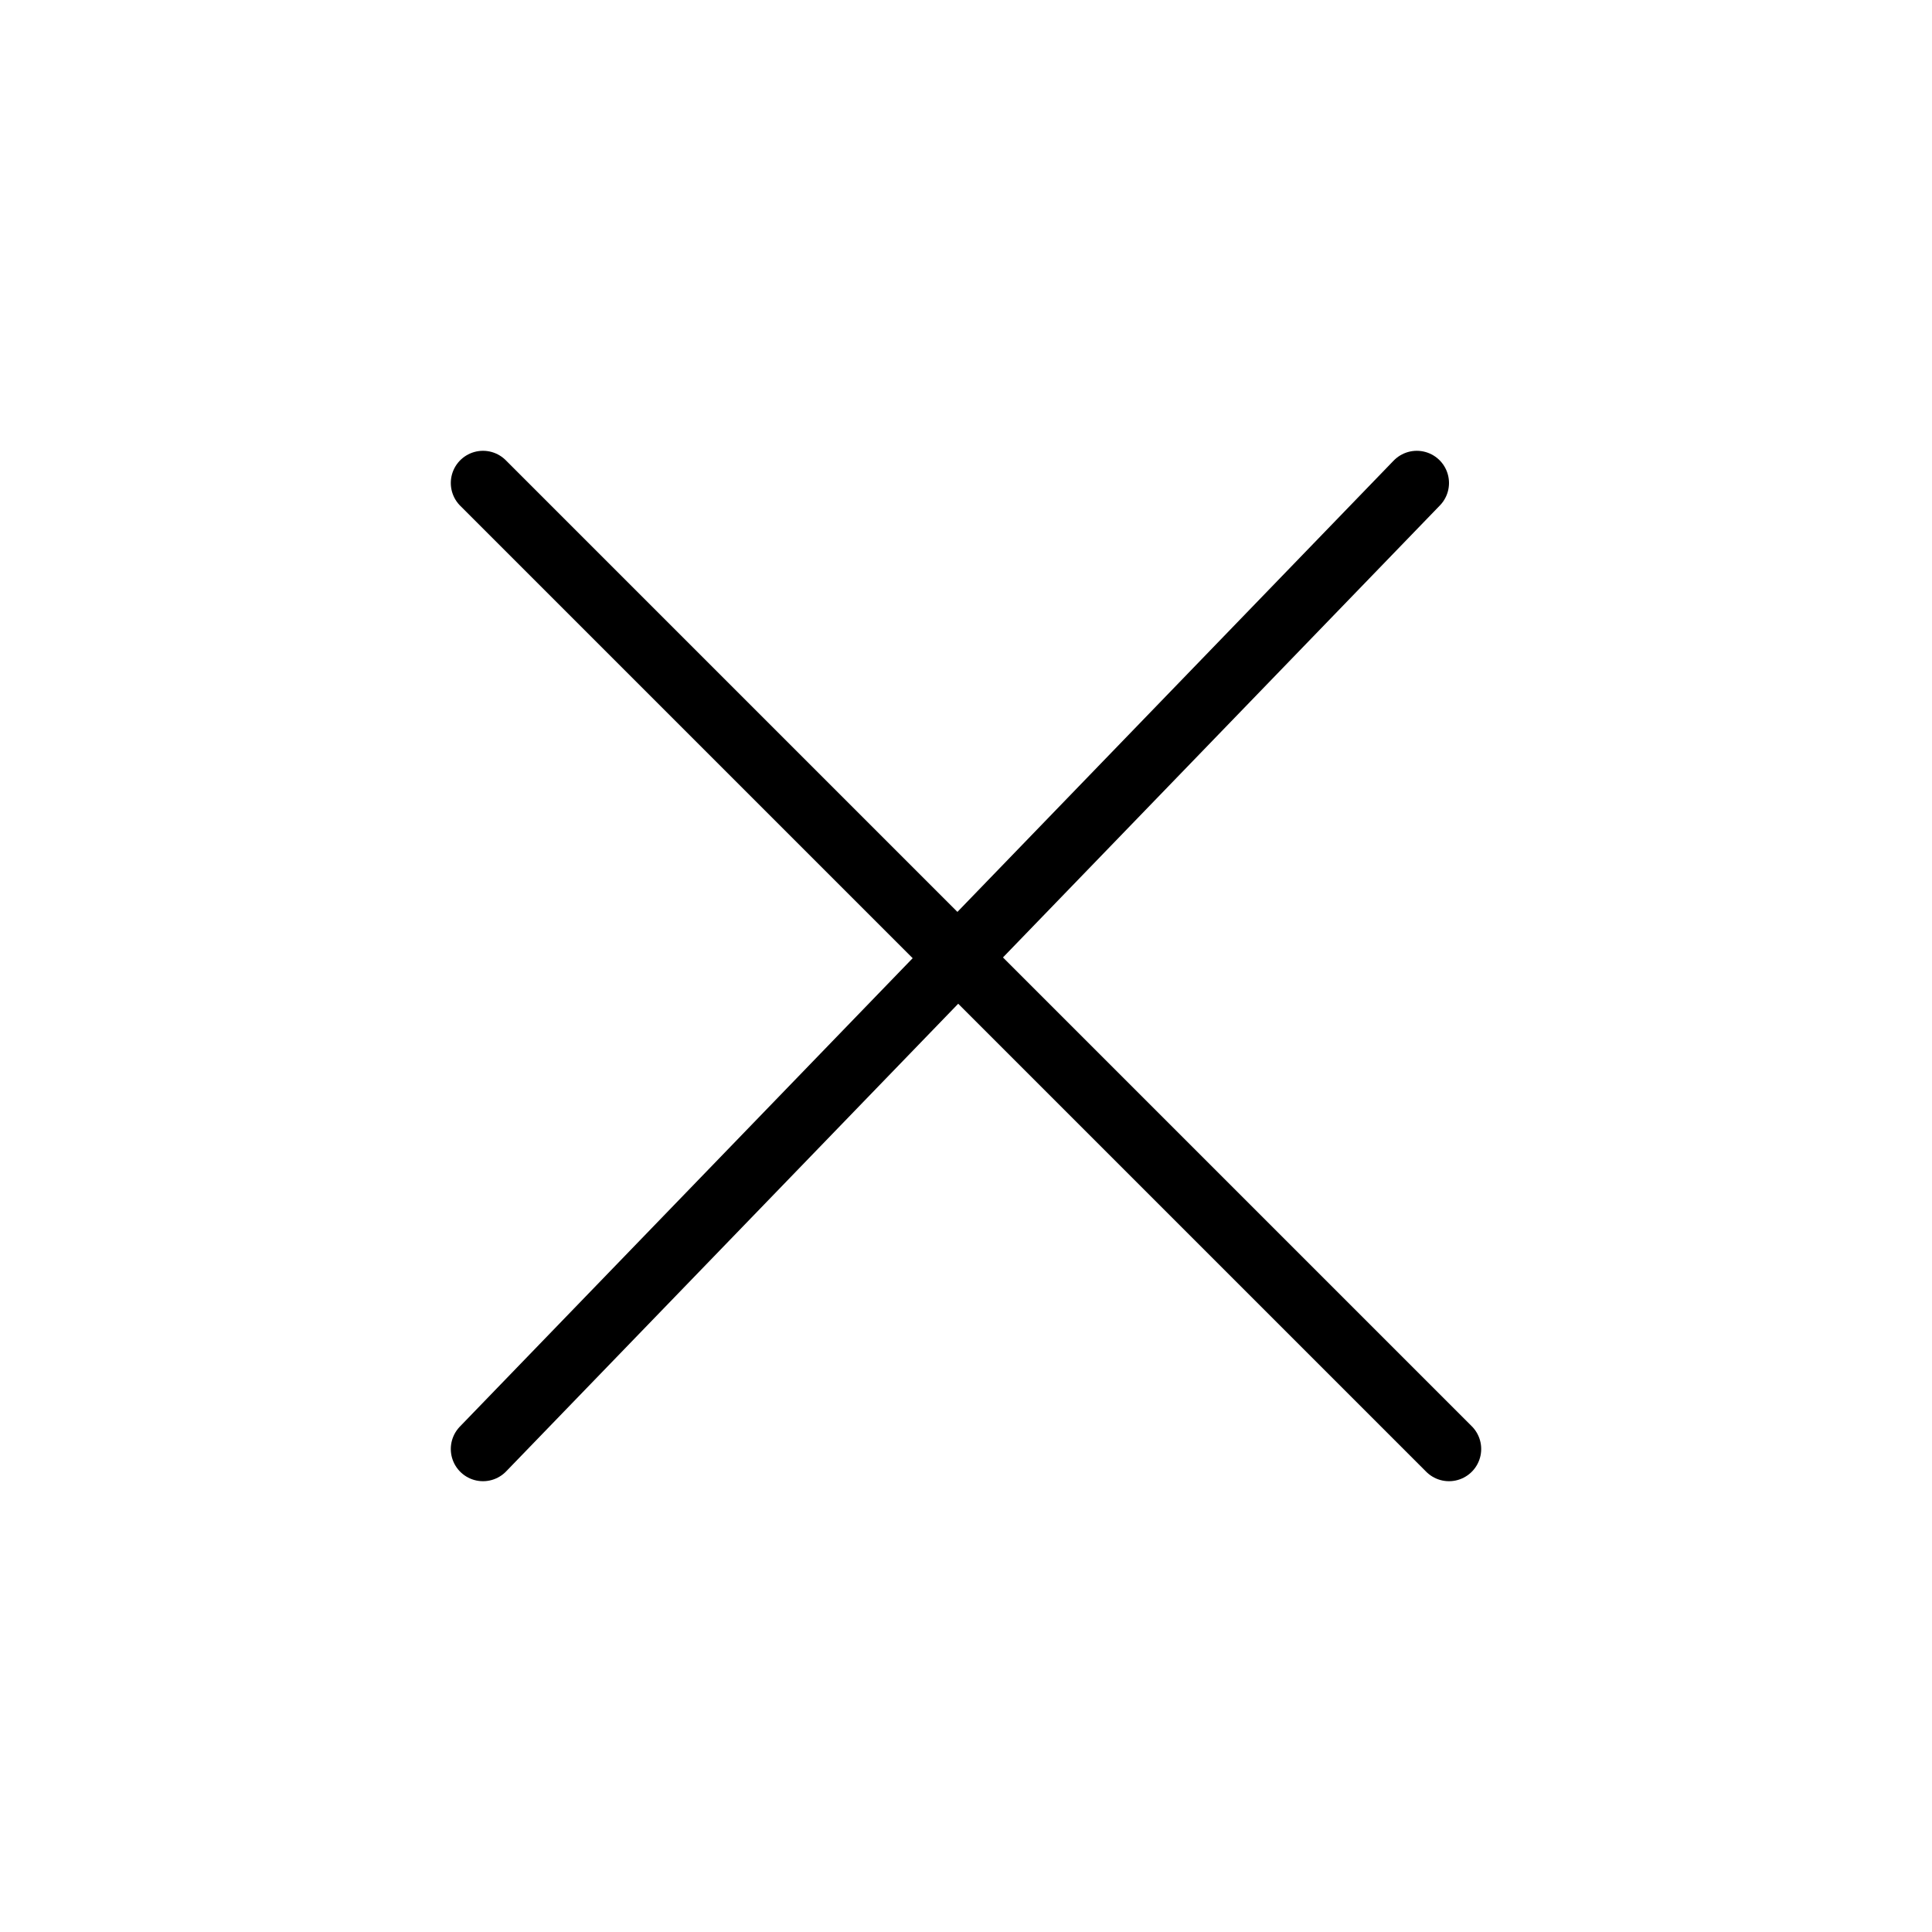
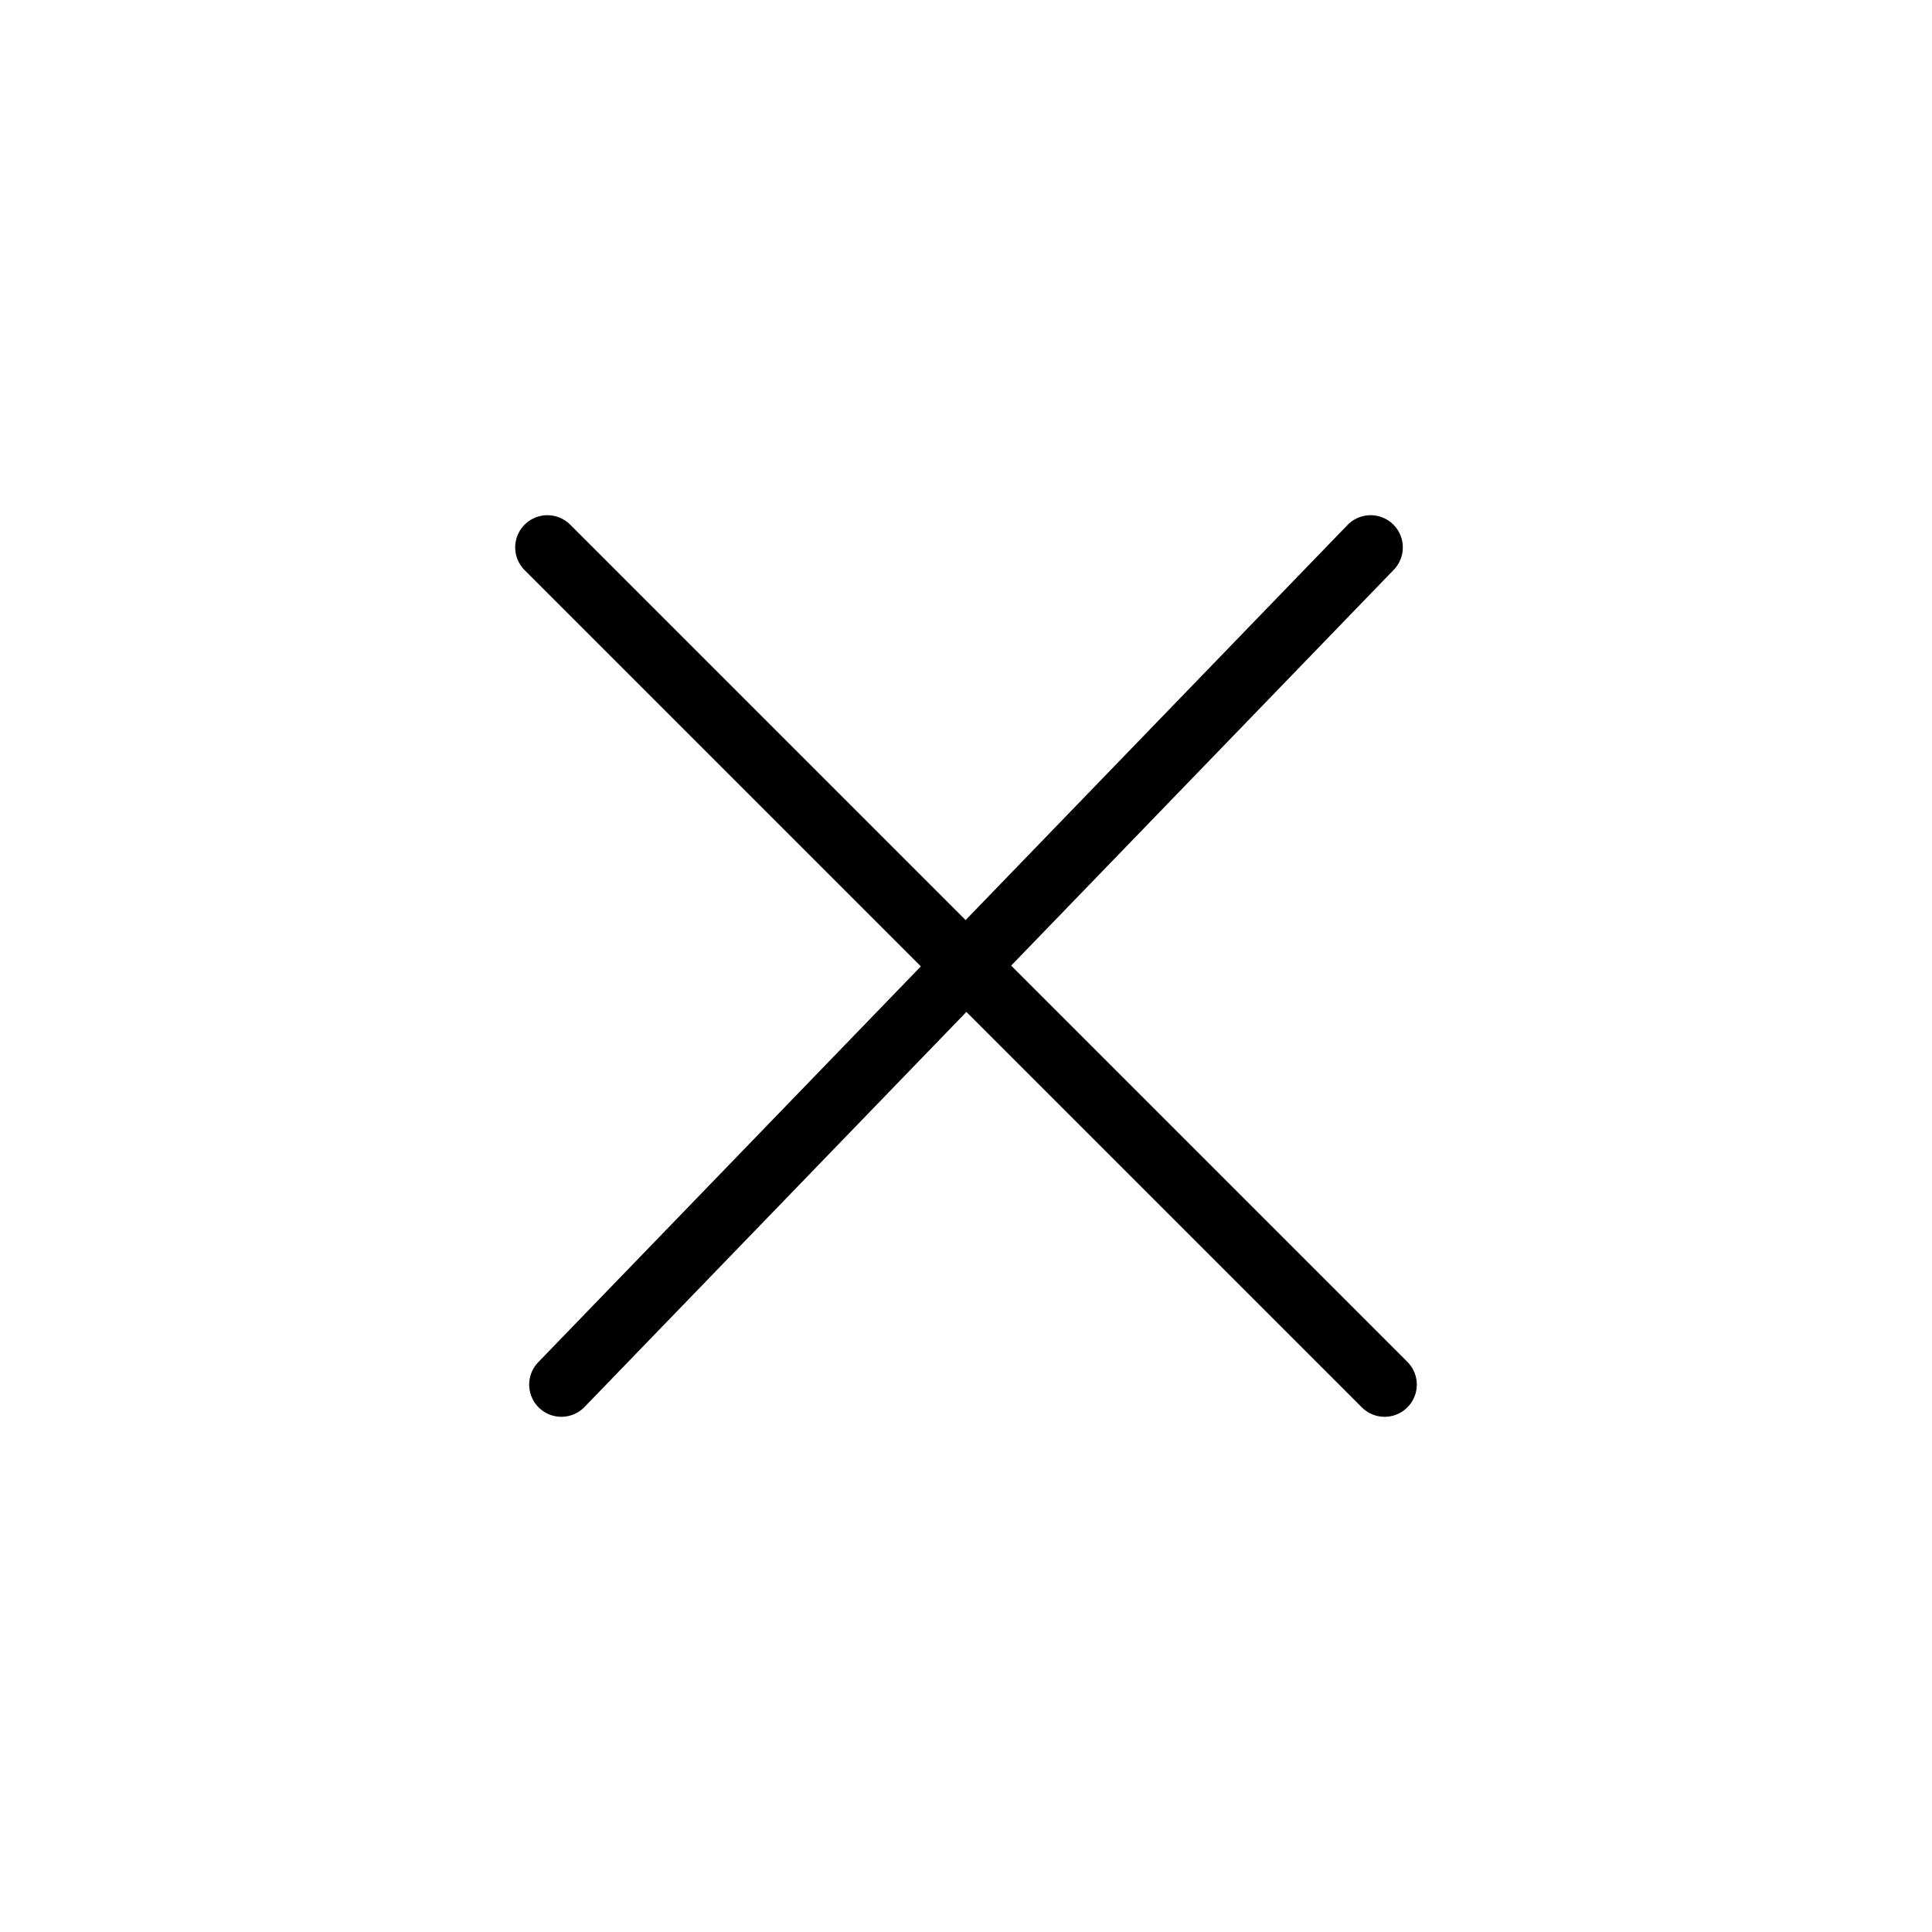
<svg xmlns="http://www.w3.org/2000/svg" width="30" height="30" viewBox="0 0 30 30" version="1.1" id="svg5">
  <defs id="defs2" />
-   <path style="fill:none;stroke:#000000;stroke-width:1;stroke-linecap:round;stroke-linejoin:round;stroke-miterlimit:4;stroke-dasharray:none;stroke-opacity:1" d="M 7.5,7.5 22.5,22.5" id="path1329" />
-   <path style="fill:none;stroke:#000000;stroke-width:1;stroke-linecap:round;stroke-linejoin:round;stroke-miterlimit:4;stroke-dasharray:none;stroke-opacity:1" d="M 22,7.5 7.5,22.5" id="path1447" />
+   <path style="fill:none;stroke:#000000;stroke-width:1;stroke-linecap:round;stroke-linejoin:round;stroke-miterlimit:4;stroke-dasharray:none;stroke-opacity:1" d="M 8.5,8.5 21.5,21.5" id="path1329" />
+   <path style="fill:none;stroke:#000000;stroke-width:1;stroke-linecap:round;stroke-linejoin:round;stroke-miterlimit:4;stroke-dasharray:none;stroke-opacity:1" d="M 21.283,8.5 8.717,21.5" id="path1447" />
</svg>
